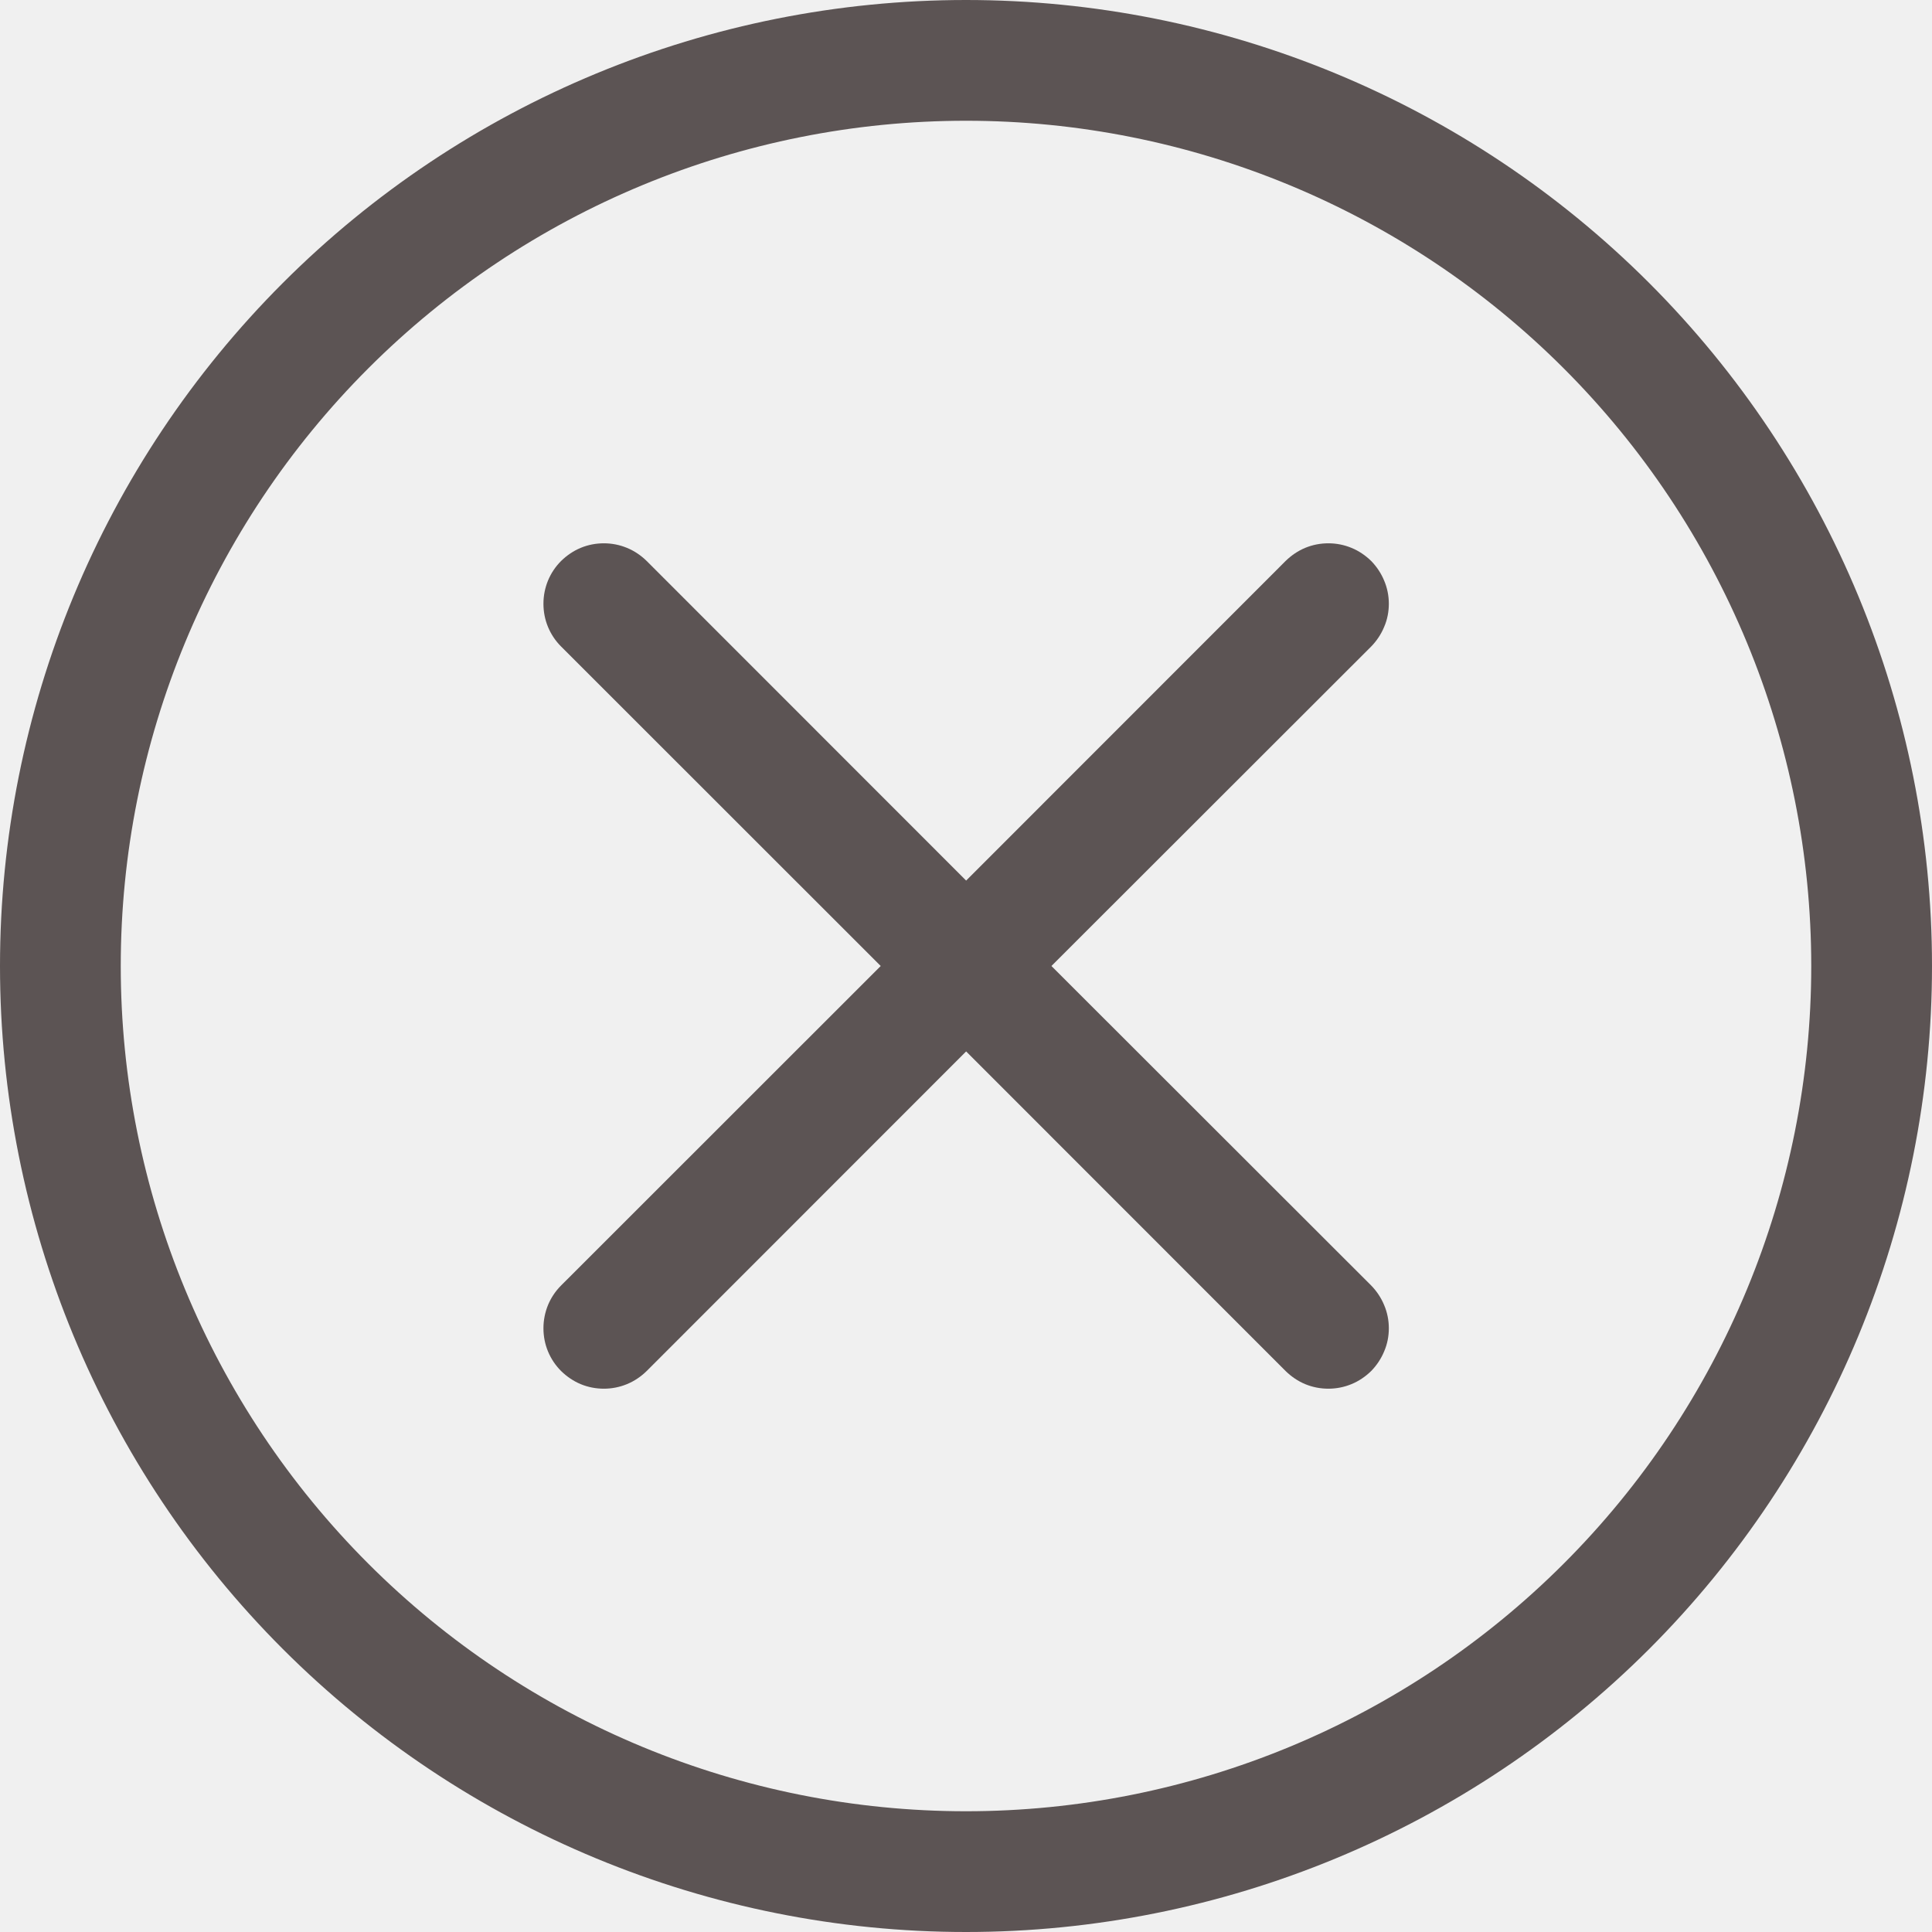
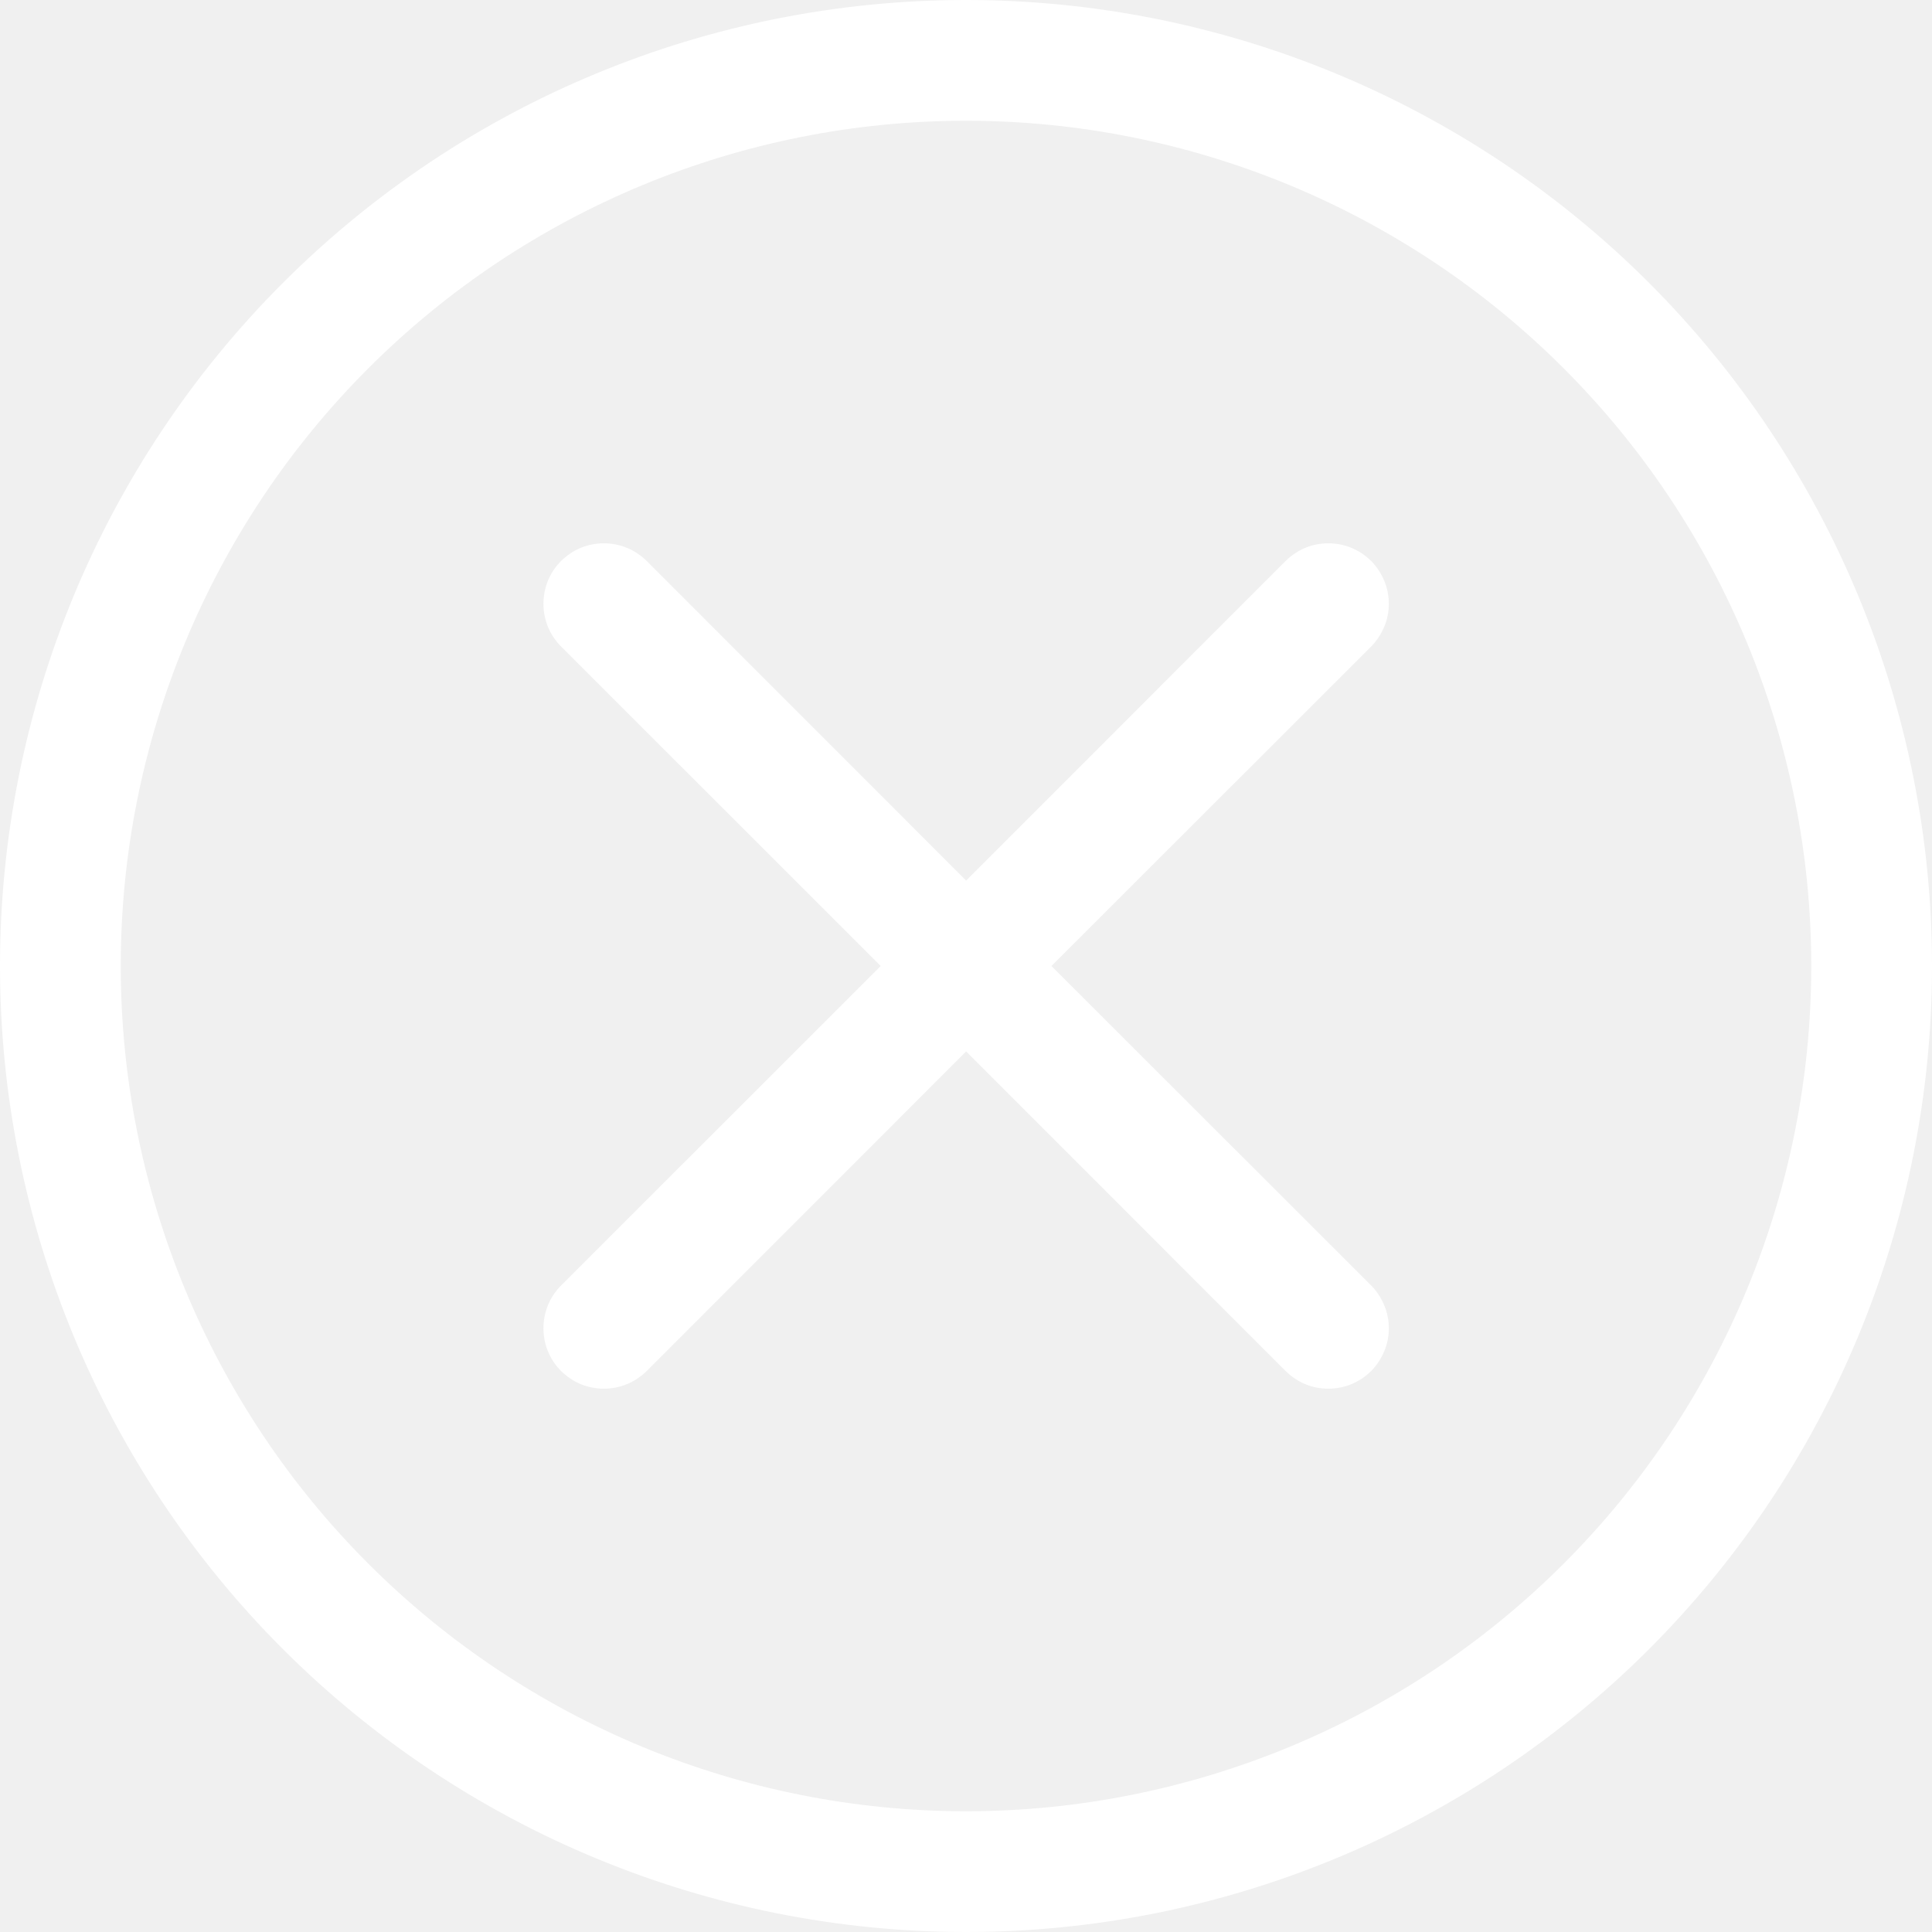
<svg xmlns="http://www.w3.org/2000/svg" width="14" height="14" viewBox="0 0 14 14" fill="#010536">
-   <path d="M7 13.125C5.376 13.125 3.818 12.48 2.669 11.331C1.52 10.182 0.875 8.624 0.875 7C0.875 5.376 1.52 3.818 2.669 2.669C3.818 1.52 5.376 0.875 7 0.875C8.624 0.875 10.182 1.52 11.331 2.669C12.48 3.818 13.125 5.376 13.125 7C13.125 8.624 12.48 10.182 11.331 11.331C10.182 12.48 8.624 13.125 7 13.125ZM7 14C8.857 14 10.637 13.262 11.95 11.95C13.262 10.637 14 8.857 14 7C14 5.143 13.262 3.363 11.95 2.05C10.637 0.737 8.857 0 7 0C5.143 0 3.363 0.737 2.05 2.05C0.737 3.363 0 5.143 0 7C0 8.857 0.737 10.637 2.05 11.95C3.363 13.262 5.143 14 7 14Z" fill="#5c5454" />
-   <path d="M4.066 4.065C4.107 4.025 4.155 3.992 4.208 3.97C4.261 3.948 4.318 3.937 4.376 3.937C4.433 3.937 4.49 3.948 4.543 3.97C4.597 3.992 4.645 4.025 4.686 4.065L7.001 6.381L9.316 4.065C9.357 4.025 9.405 3.992 9.458 3.97C9.511 3.948 9.568 3.937 9.626 3.937C9.683 3.937 9.74 3.948 9.793 3.97C9.847 3.992 9.895 4.025 9.936 4.065C9.976 4.106 10.008 4.154 10.03 4.207C10.053 4.261 10.064 4.318 10.064 4.375C10.064 4.433 10.053 4.49 10.03 4.543C10.008 4.596 9.976 4.644 9.936 4.685L7.619 7L9.936 9.315C9.976 9.356 10.008 9.404 10.03 9.457C10.053 9.511 10.064 9.568 10.064 9.625C10.064 9.683 10.053 9.74 10.03 9.793C10.008 9.846 9.976 9.894 9.936 9.935C9.895 9.975 9.847 10.008 9.793 10.03C9.74 10.052 9.683 10.063 9.626 10.063C9.568 10.063 9.511 10.052 9.458 10.03C9.405 10.008 9.357 9.975 9.316 9.935L7.001 7.619L4.686 9.935C4.645 9.975 4.597 10.008 4.543 10.03C4.49 10.052 4.433 10.063 4.376 10.063C4.318 10.063 4.261 10.052 4.208 10.03C4.155 10.008 4.107 9.975 4.066 9.935C4.025 9.894 3.993 9.846 3.971 9.793C3.949 9.74 3.938 9.683 3.938 9.625C3.938 9.568 3.949 9.511 3.971 9.457C3.993 9.404 4.025 9.356 4.066 9.315L6.382 7L4.066 4.685C4.025 4.644 3.993 4.596 3.971 4.543C3.949 4.49 3.938 4.433 3.938 4.375C3.938 4.317 3.949 4.261 3.971 4.207C3.993 4.154 4.025 4.106 4.066 4.065Z" fill="#5c5454" />
+   <path d="M7 13.125C5.376 13.125 3.818 12.48 2.669 11.331C1.52 10.182 0.875 8.624 0.875 7C0.875 5.376 1.52 3.818 2.669 2.669C3.818 1.52 5.376 0.875 7 0.875C8.624 0.875 10.182 1.52 11.331 2.669C12.48 3.818 13.125 5.376 13.125 7C13.125 8.624 12.48 10.182 11.331 11.331C10.182 12.48 8.624 13.125 7 13.125ZM7 14C8.857 14 10.637 13.262 11.95 11.95C13.262 10.637 14 8.857 14 7C14 5.143 13.262 3.363 11.95 2.05C10.637 0.737 8.857 0 7 0C5.143 0 3.363 0.737 2.05 2.05C0.737 3.363 0 5.143 0 7C0 8.857 0.737 10.637 2.05 11.95C3.363 13.262 5.143 14 7 14Z" fill="white" />
+   <path d="M4.066 4.065C4.107 4.025 4.155 3.992 4.208 3.97C4.261 3.948 4.318 3.937 4.376 3.937C4.433 3.937 4.49 3.948 4.543 3.97C4.597 3.992 4.645 4.025 4.686 4.065L7.001 6.381L9.316 4.065C9.357 4.025 9.405 3.992 9.458 3.97C9.511 3.948 9.568 3.937 9.626 3.937C9.683 3.937 9.74 3.948 9.793 3.97C9.847 3.992 9.895 4.025 9.936 4.065C9.976 4.106 10.008 4.154 10.03 4.207C10.053 4.261 10.064 4.318 10.064 4.375C10.064 4.433 10.053 4.49 10.03 4.543C10.008 4.596 9.976 4.644 9.936 4.685L7.619 7L9.936 9.315C9.976 9.356 10.008 9.404 10.03 9.457C10.053 9.511 10.064 9.568 10.064 9.625C10.064 9.683 10.053 9.74 10.03 9.793C10.008 9.846 9.976 9.894 9.936 9.935C9.895 9.975 9.847 10.008 9.793 10.03C9.74 10.052 9.683 10.063 9.626 10.063C9.568 10.063 9.511 10.052 9.458 10.03C9.405 10.008 9.357 9.975 9.316 9.935L7.001 7.619L4.686 9.935C4.645 9.975 4.597 10.008 4.543 10.03C4.49 10.052 4.433 10.063 4.376 10.063C4.318 10.063 4.261 10.052 4.208 10.03C4.155 10.008 4.107 9.975 4.066 9.935C4.025 9.894 3.993 9.846 3.971 9.793C3.949 9.74 3.938 9.683 3.938 9.625C3.938 9.568 3.949 9.511 3.971 9.457C3.993 9.404 4.025 9.356 4.066 9.315L6.382 7L4.066 4.685C4.025 4.644 3.993 4.596 3.971 4.543C3.949 4.49 3.938 4.433 3.938 4.375C3.938 4.317 3.949 4.261 3.971 4.207C3.993 4.154 4.025 4.106 4.066 4.065Z" fill="white" />
</svg>
